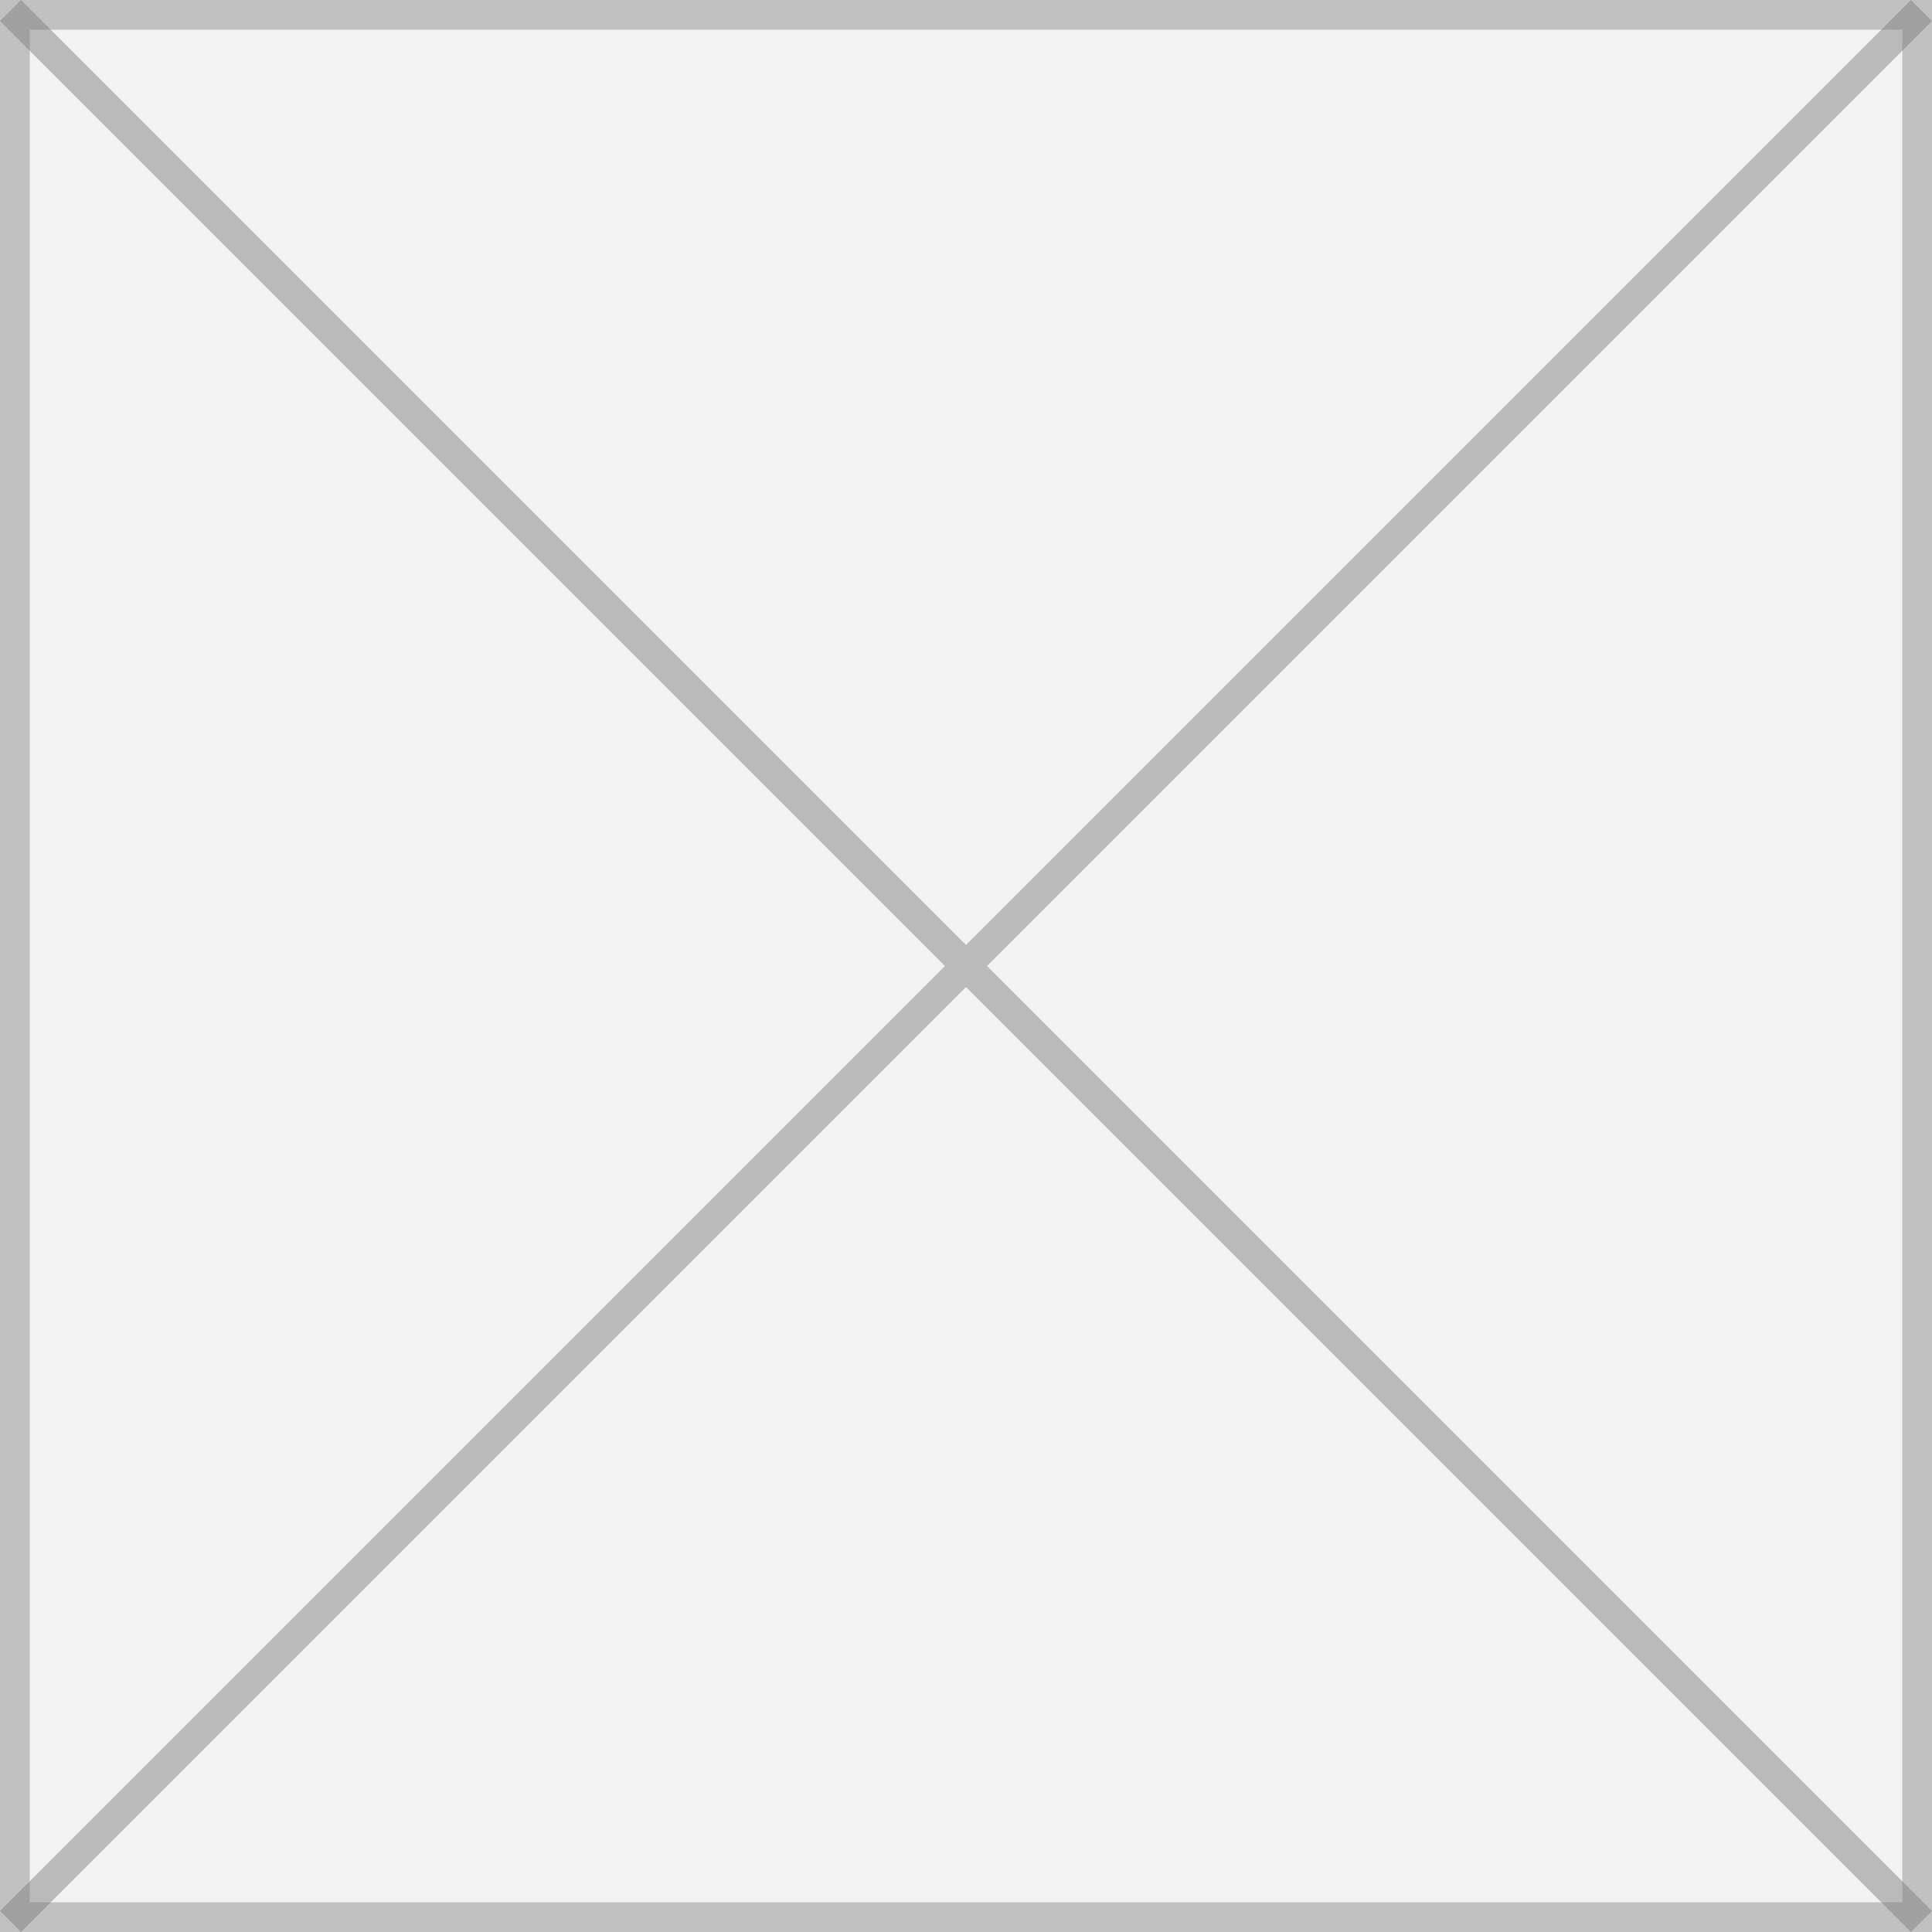
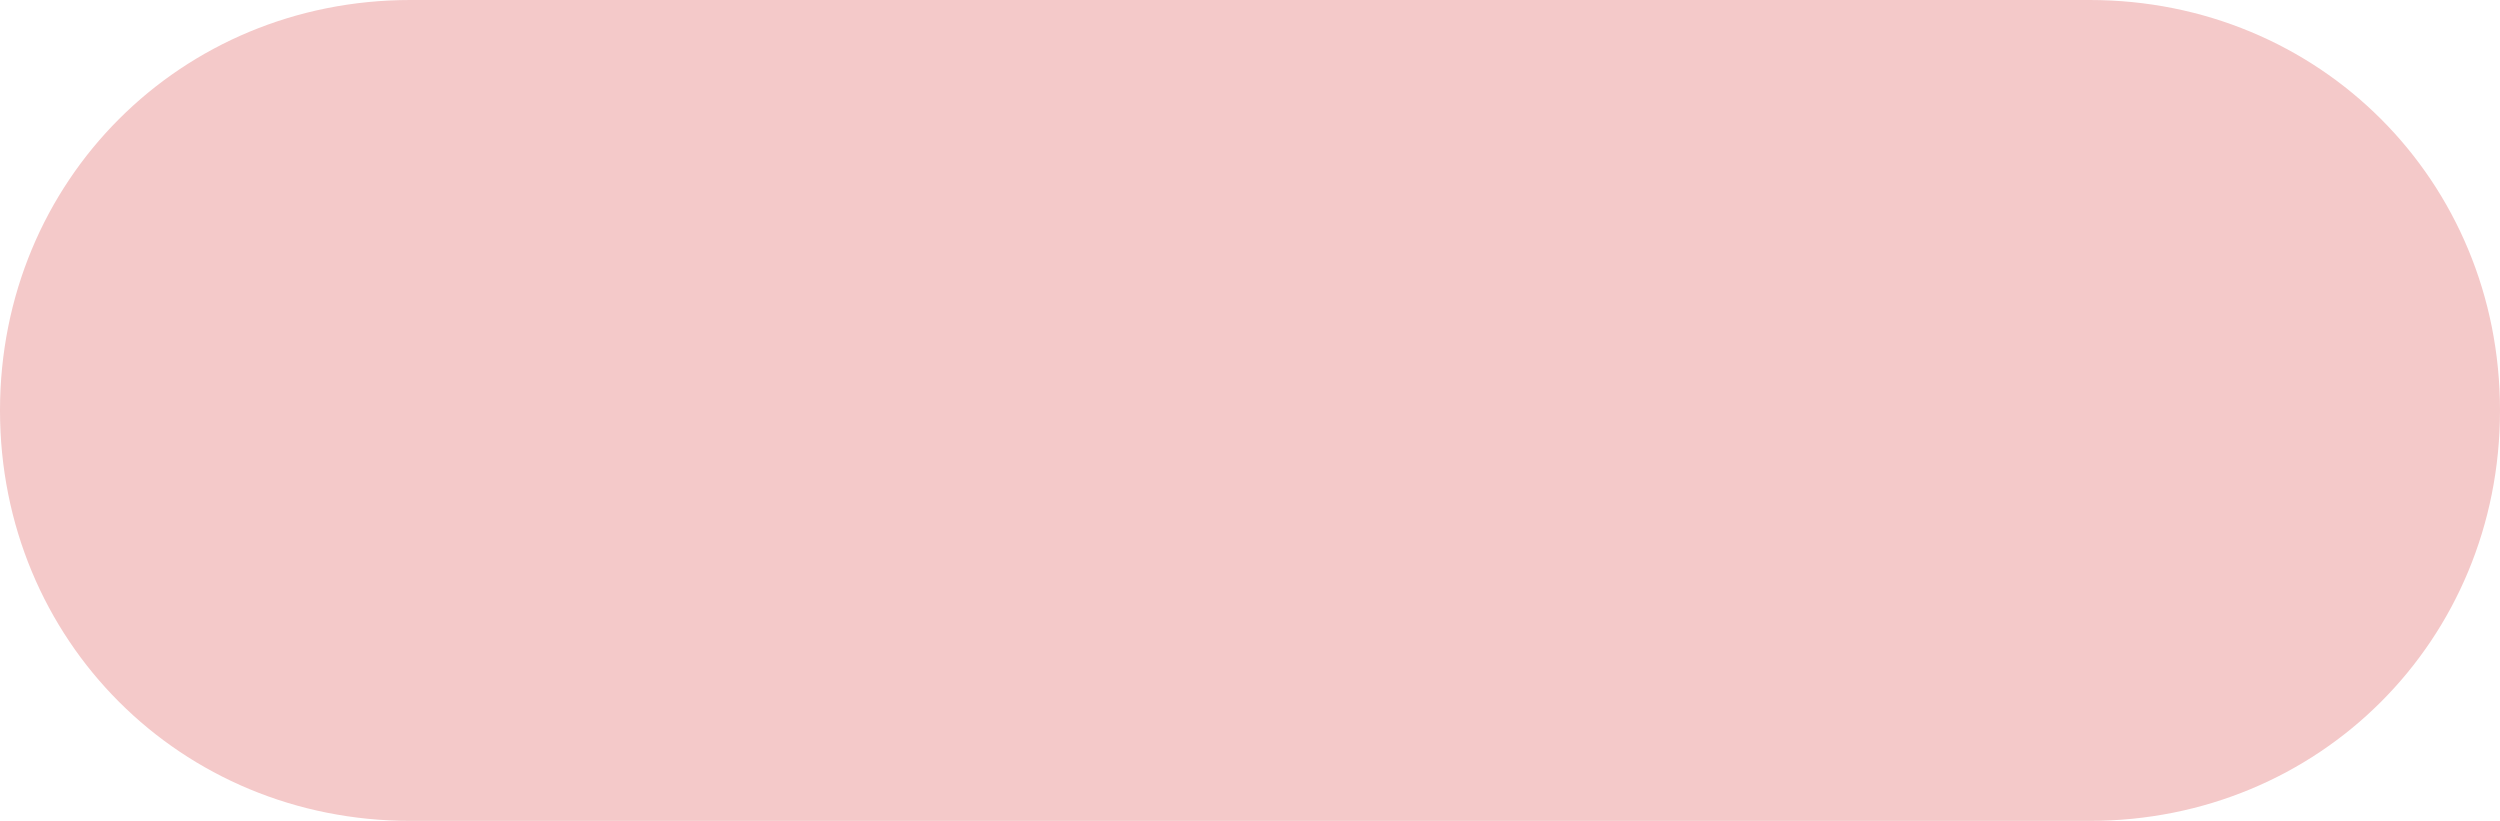
- <svg xmlns="http://www.w3.org/2000/svg" version="1.1" width="65px" height="65px">
-   <g transform="matrix(1 0 0 1 -106 -533 )">
-     <path d="M 107 534  L 170 534  L 170 597  L 107 597  L 107 534  Z " fill-rule="nonzero" fill="#f2f2f2" stroke="none" />
-     <path d="M 106.5 533.5  L 170.5 533.5  L 170.5 597.5  L 106.5 597.5  L 106.5 533.5  Z " stroke-width="1" stroke="#797979" fill="none" stroke-opacity="0.463" />
-     <path d="M 106.354 533.354  L 170.646 597.646  M 170.646 533.354  L 106.354 597.646  " stroke-width="1" stroke="#797979" fill="none" stroke-opacity="0.463" />
+ <svg xmlns="http://www.w3.org/2000/svg" version="1.1" width="67px" height="22px">
+   <g transform="matrix(1 0 0 1 -279 -498 )">
+     <path d="M 11 22  C 4.84 22  0 17.16  0 11  C 0 4.84  4.84 0  11 0  L 56 0  C 62.16 0  67 4.84  67 11  C 67 17.16  62.16 22  56 22  L 25 22  L 11 22  Z " fill-rule="nonzero" fill="#f4c9c9" stroke="none" transform="matrix(1 0 0 1 279 498 )" />
  </g>
</svg>
